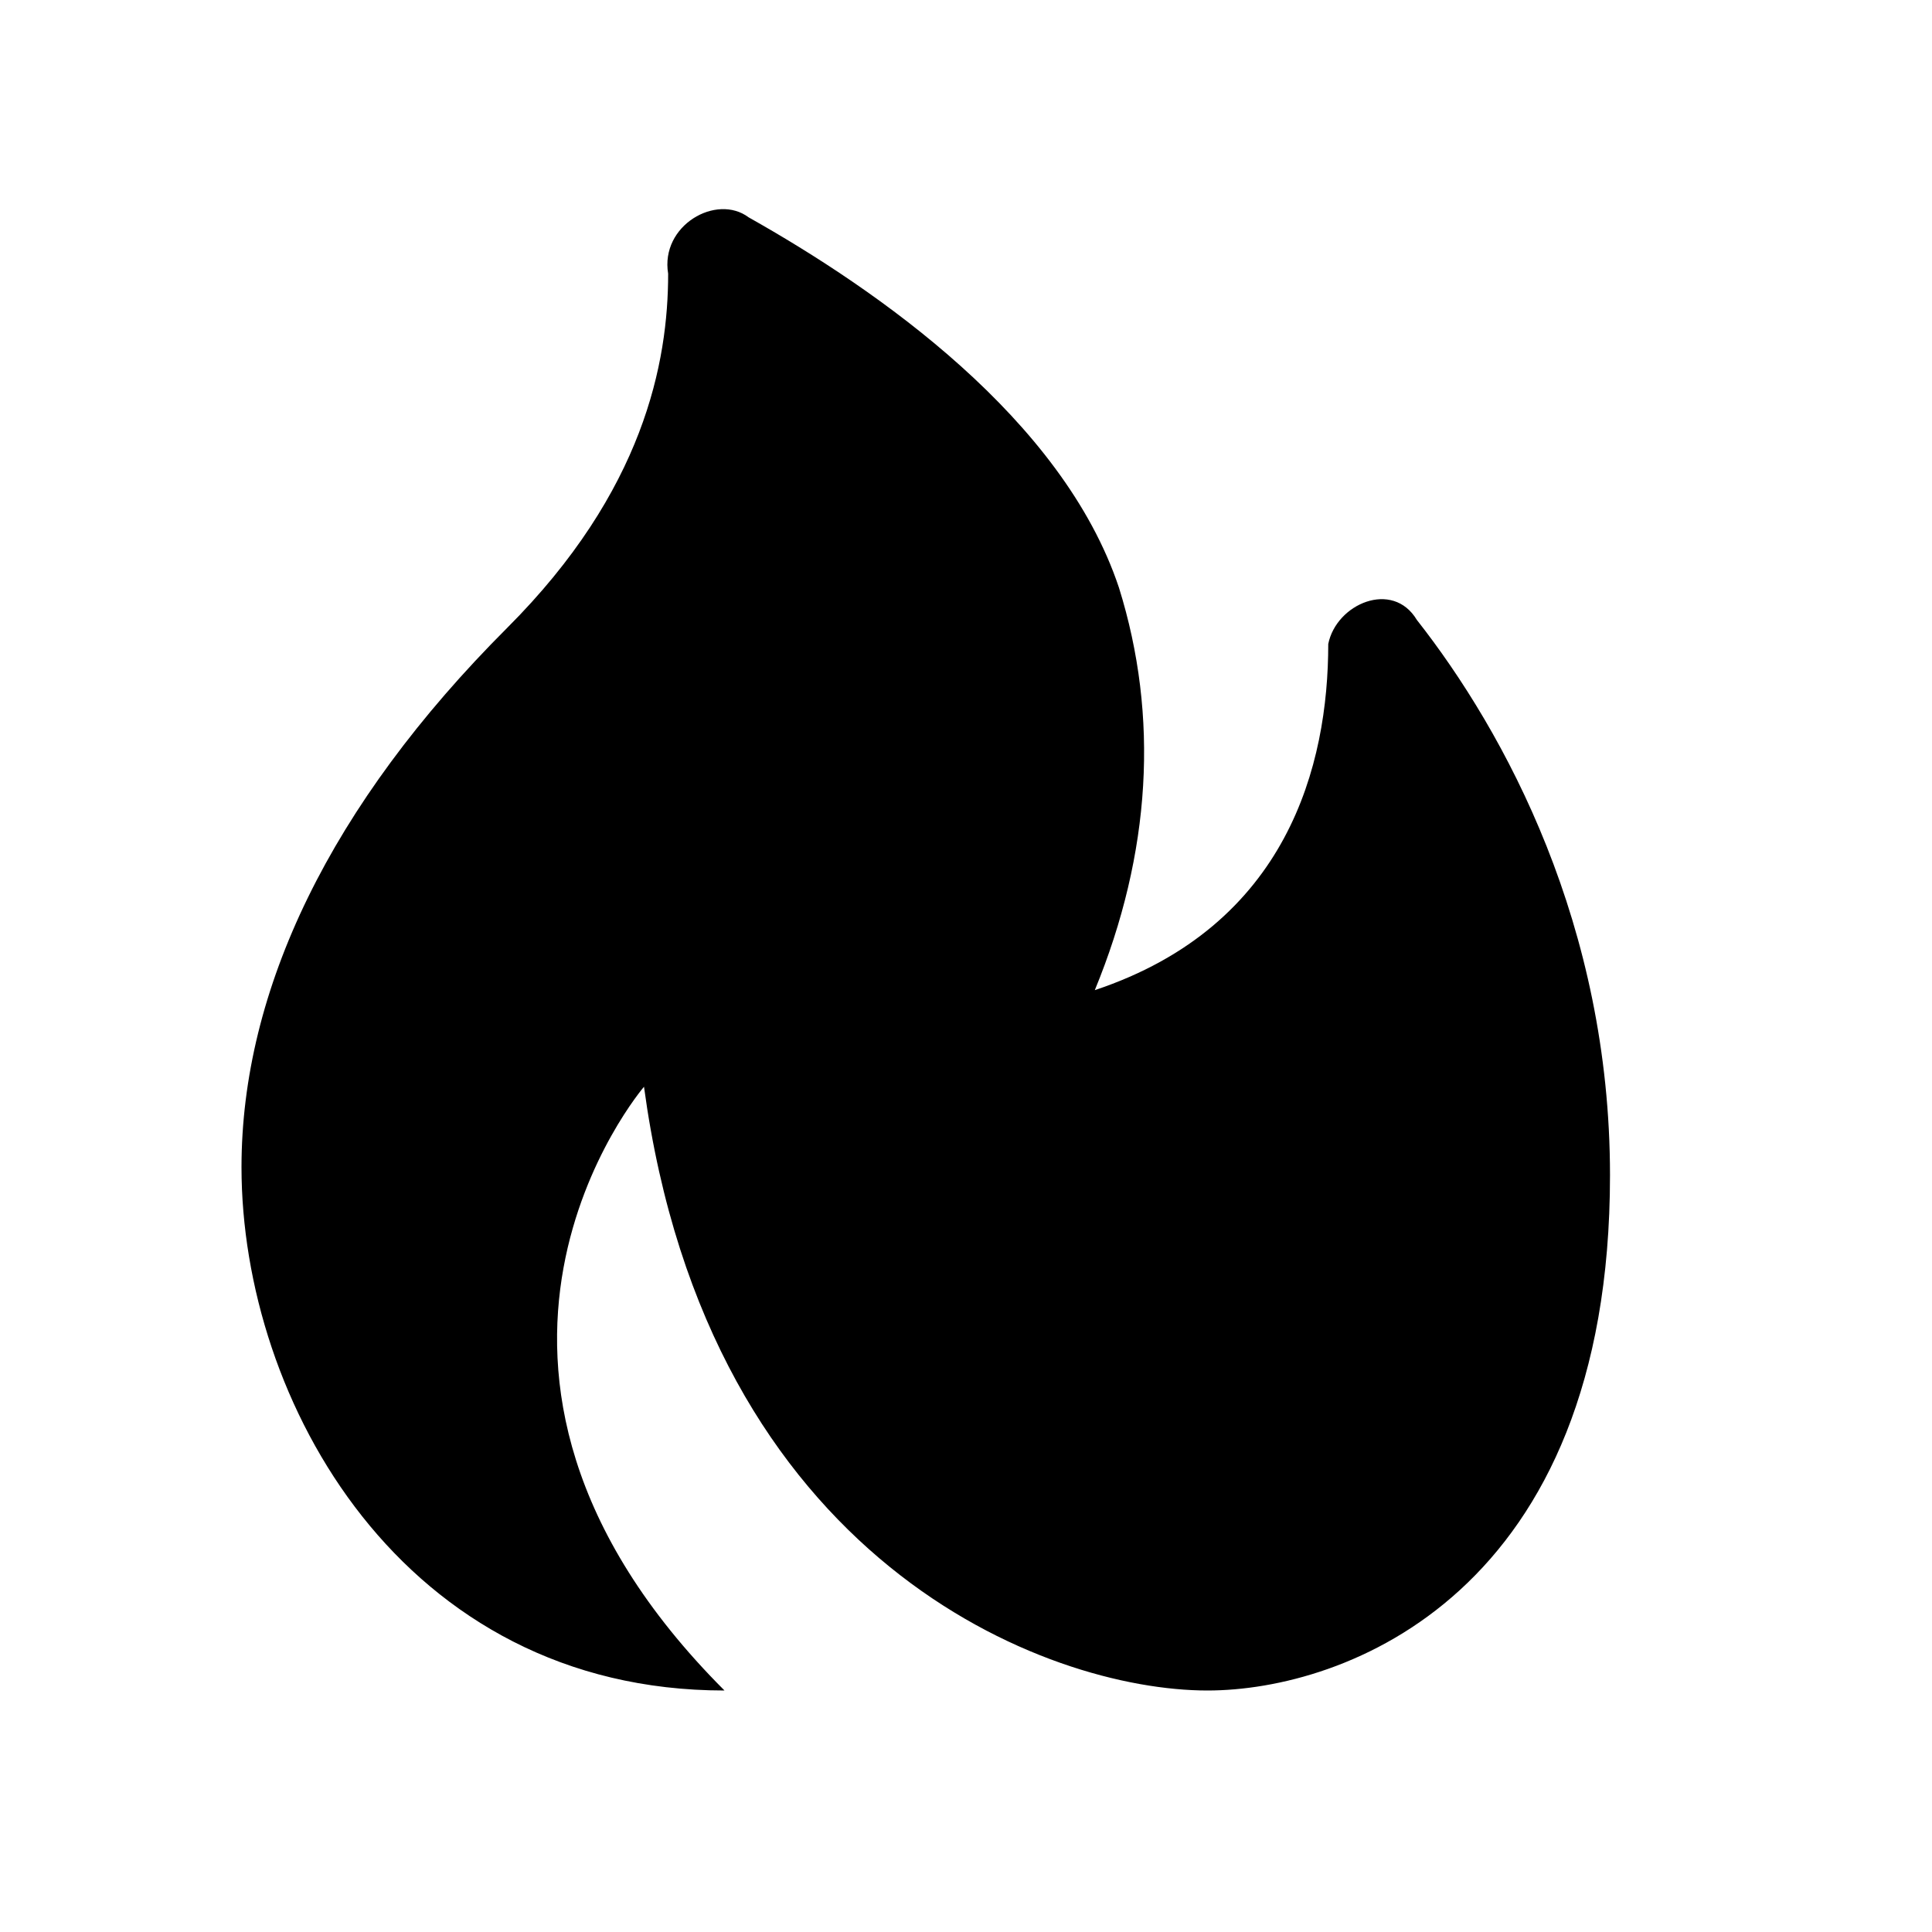
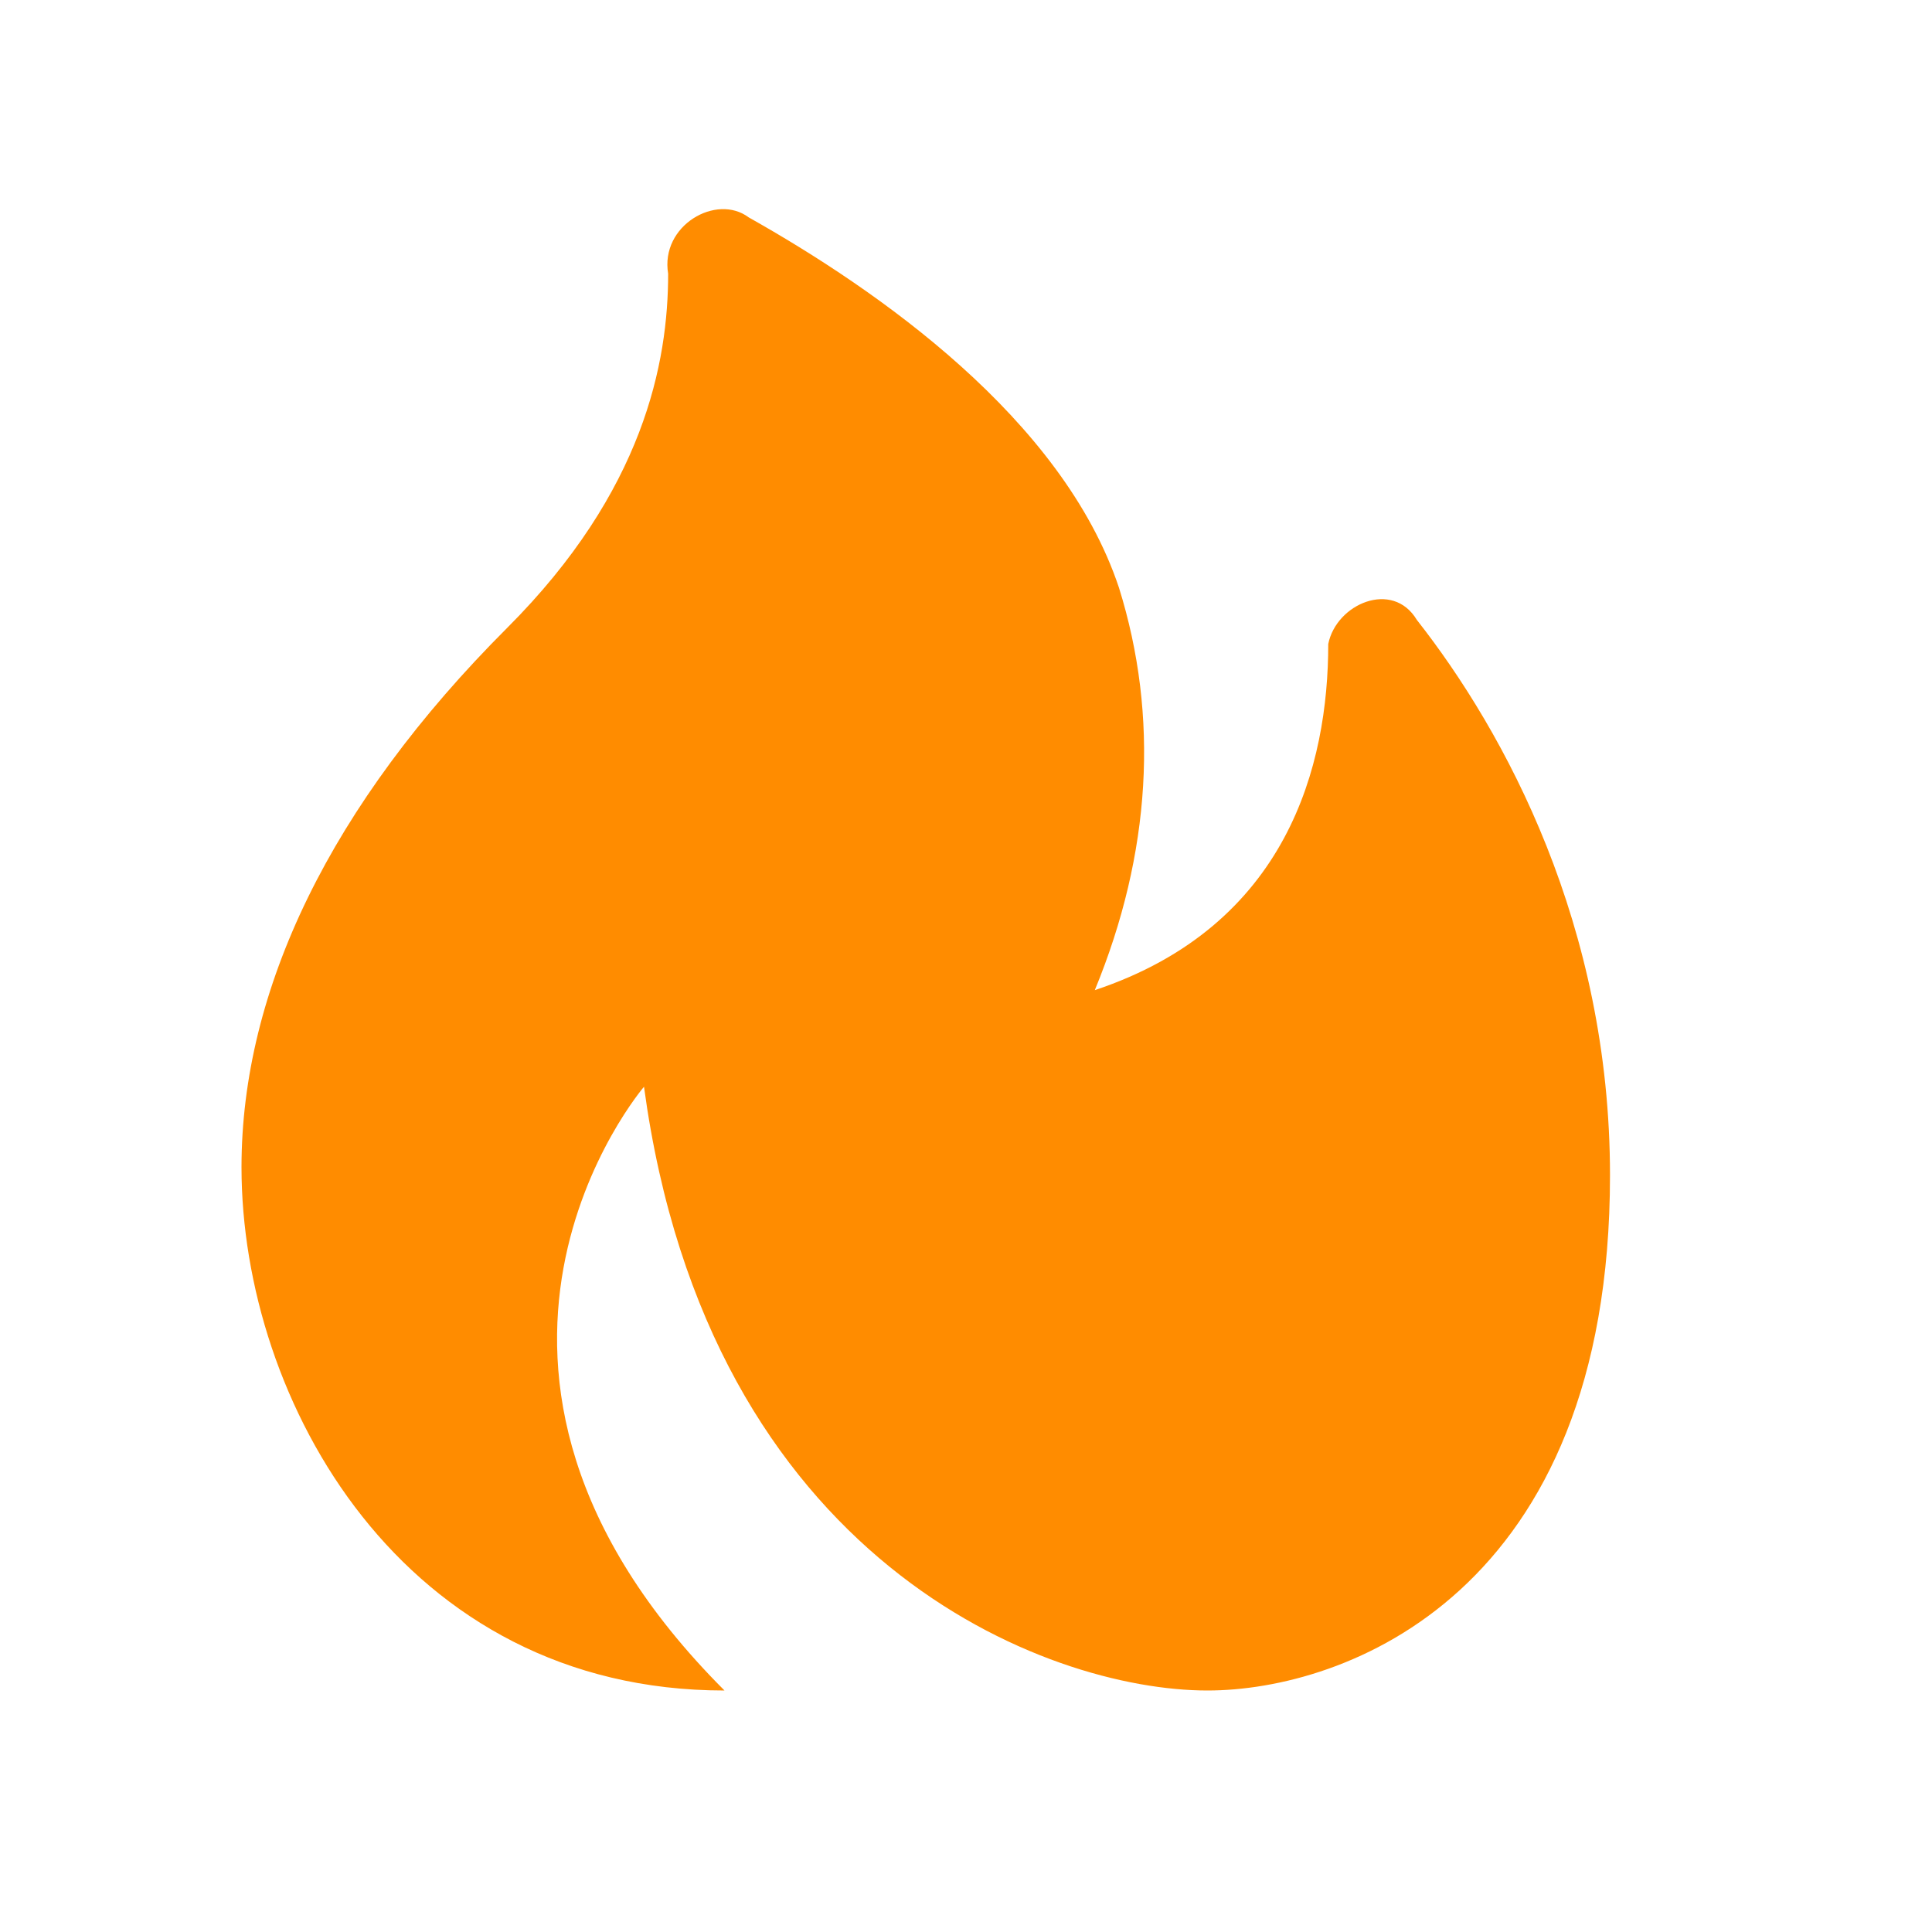
- <svg xmlns="http://www.w3.org/2000/svg" width="24" height="24" style="fill: rgba(0, 0, 0, 1);transform: ;msFilter:;">
+ <svg xmlns="http://www.w3.org/2000/svg" width="24" height="24" style="fill: rgb(255, 140, 0);transform: ;msFilter:;">
  <path d="M16.5 8c0 1.5-.5 3.5-2.9 4.3.7-1.7.8-3.4.3-5-.7-2.1-3-3.7-4.6-4.6-.4-.3-1.1.1-1 .7 0 1.1-.3 2.7-2 4.4C4.1 10 3 12.3 3 14.5 3 17.4 5 21 9 21c-4-4-1-7.5-1-7.5.8 5.9 5 7.5 7 7.5 1.7 0 5-1.2 5-6.4 0-3.1-1.3-5.5-2.4-6.9-.3-.5-1-.2-1.1.3" />
</svg>
